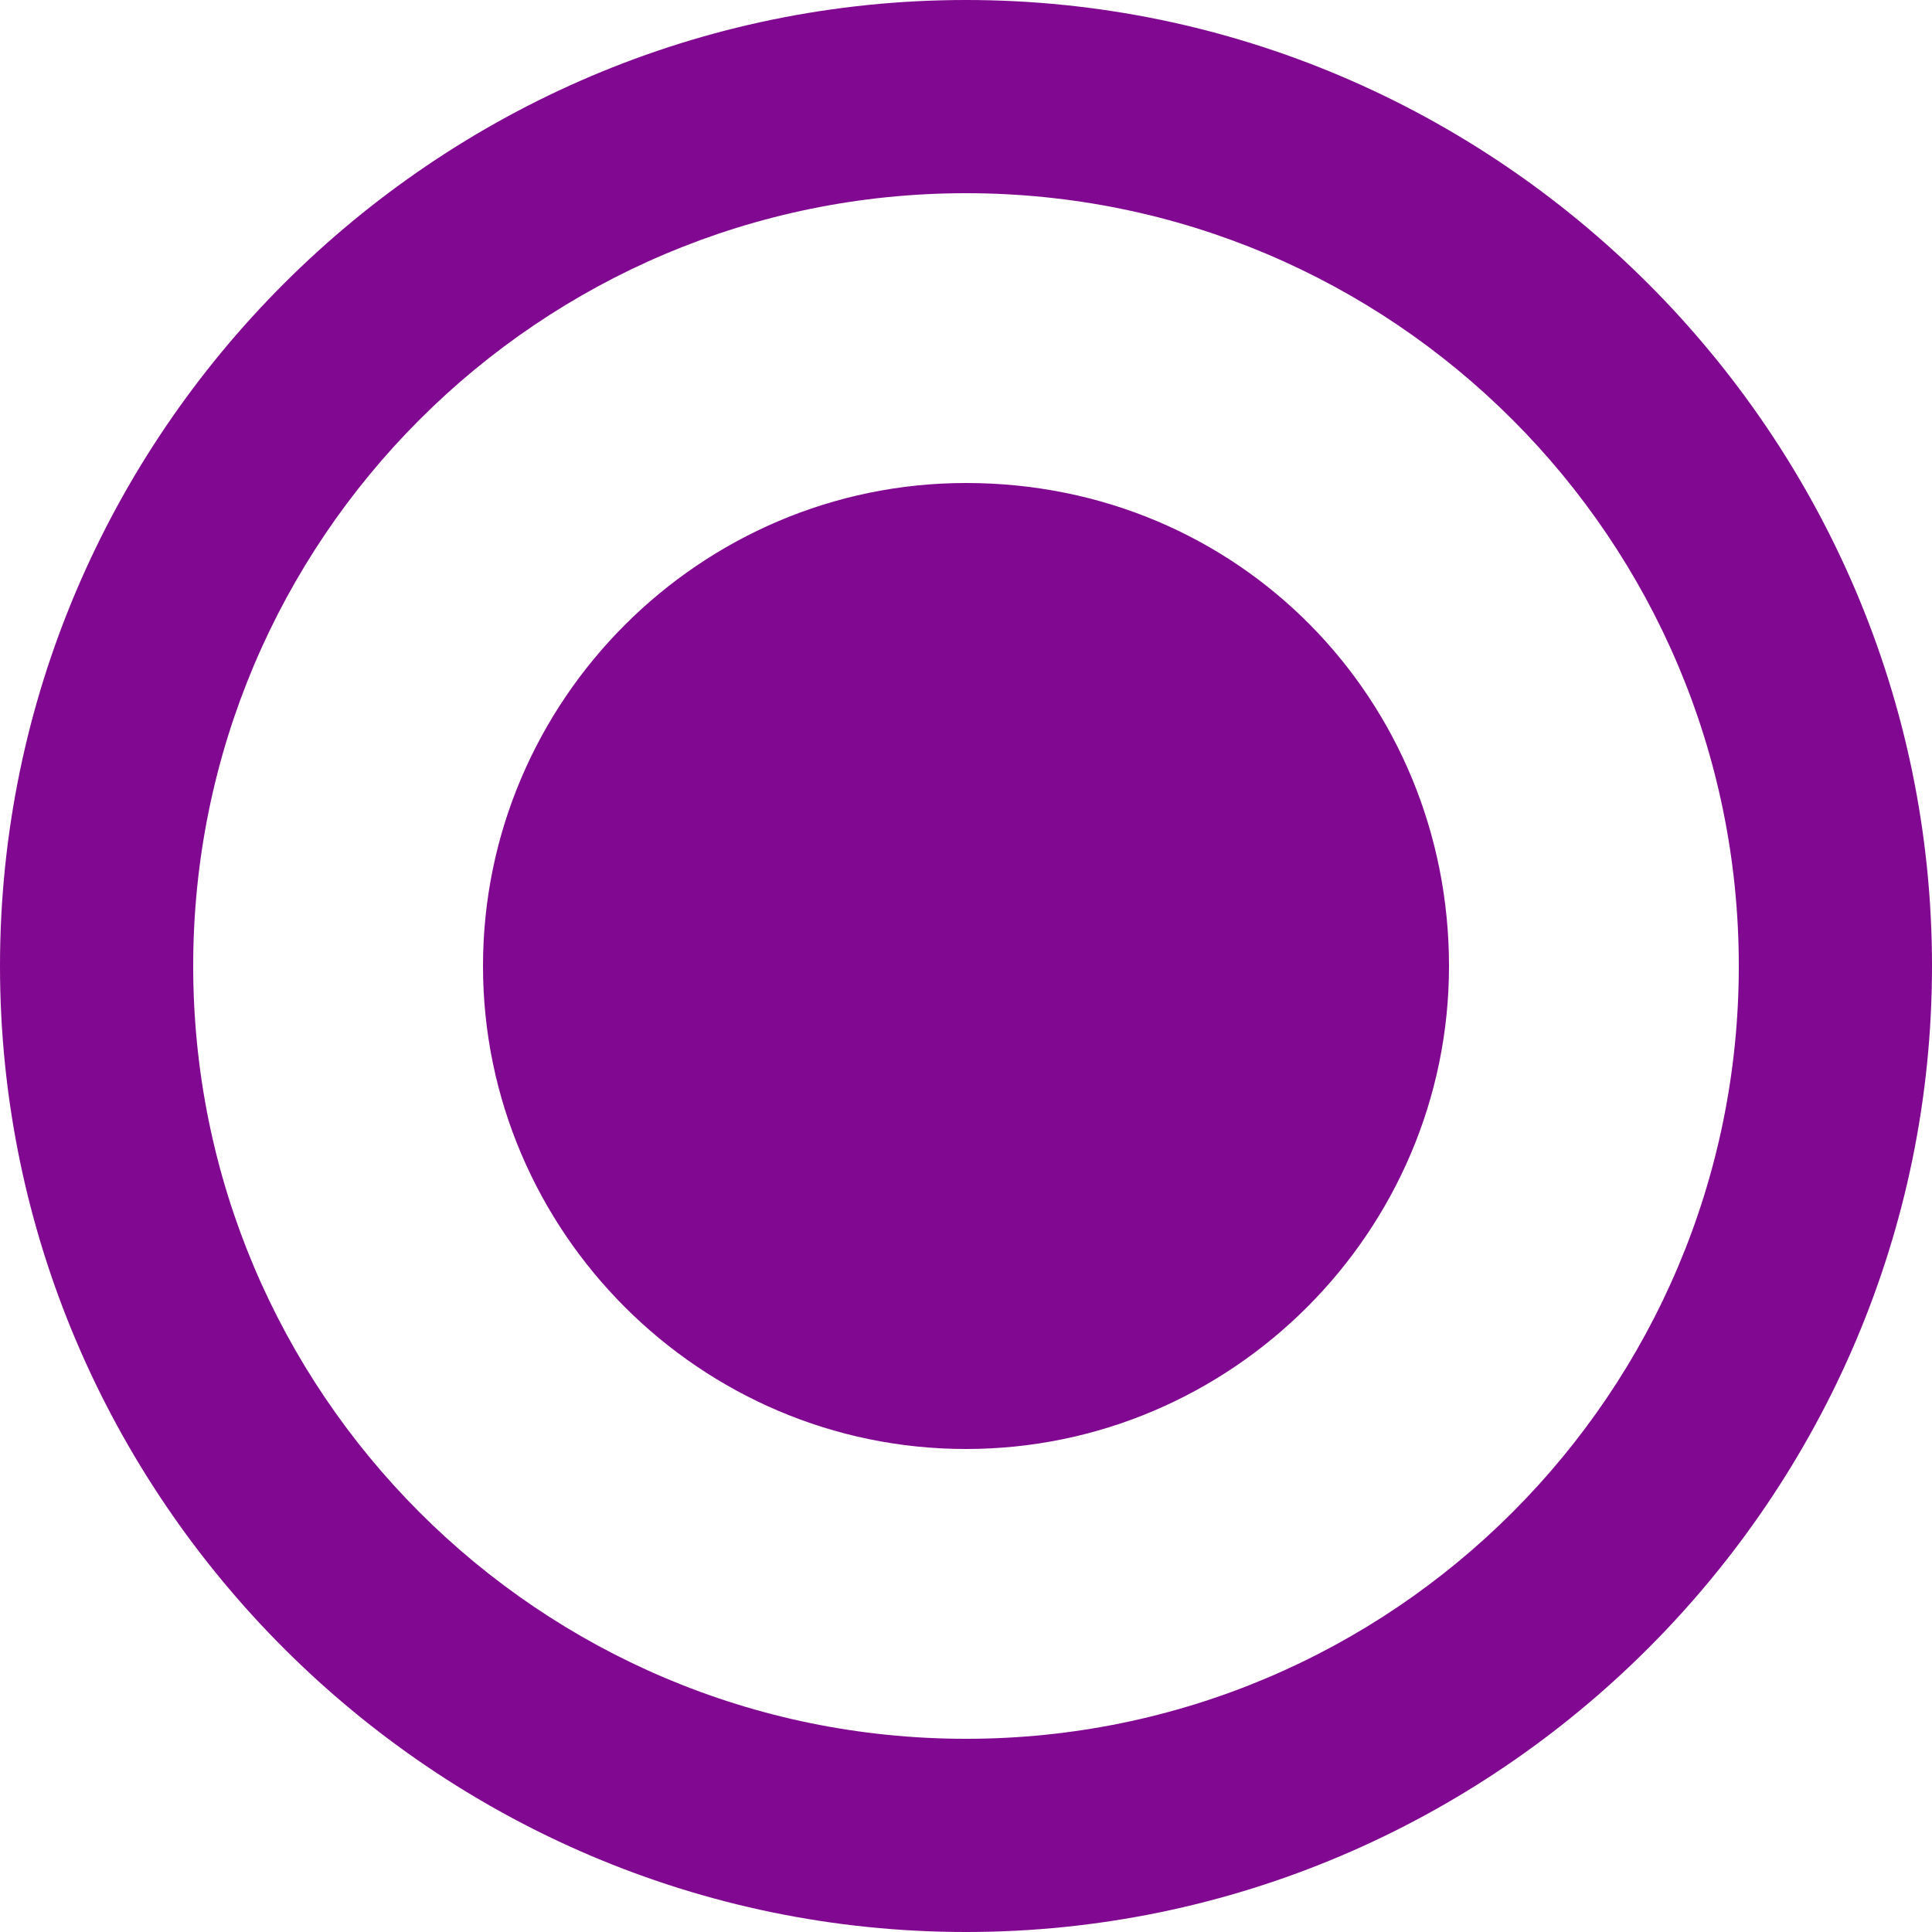
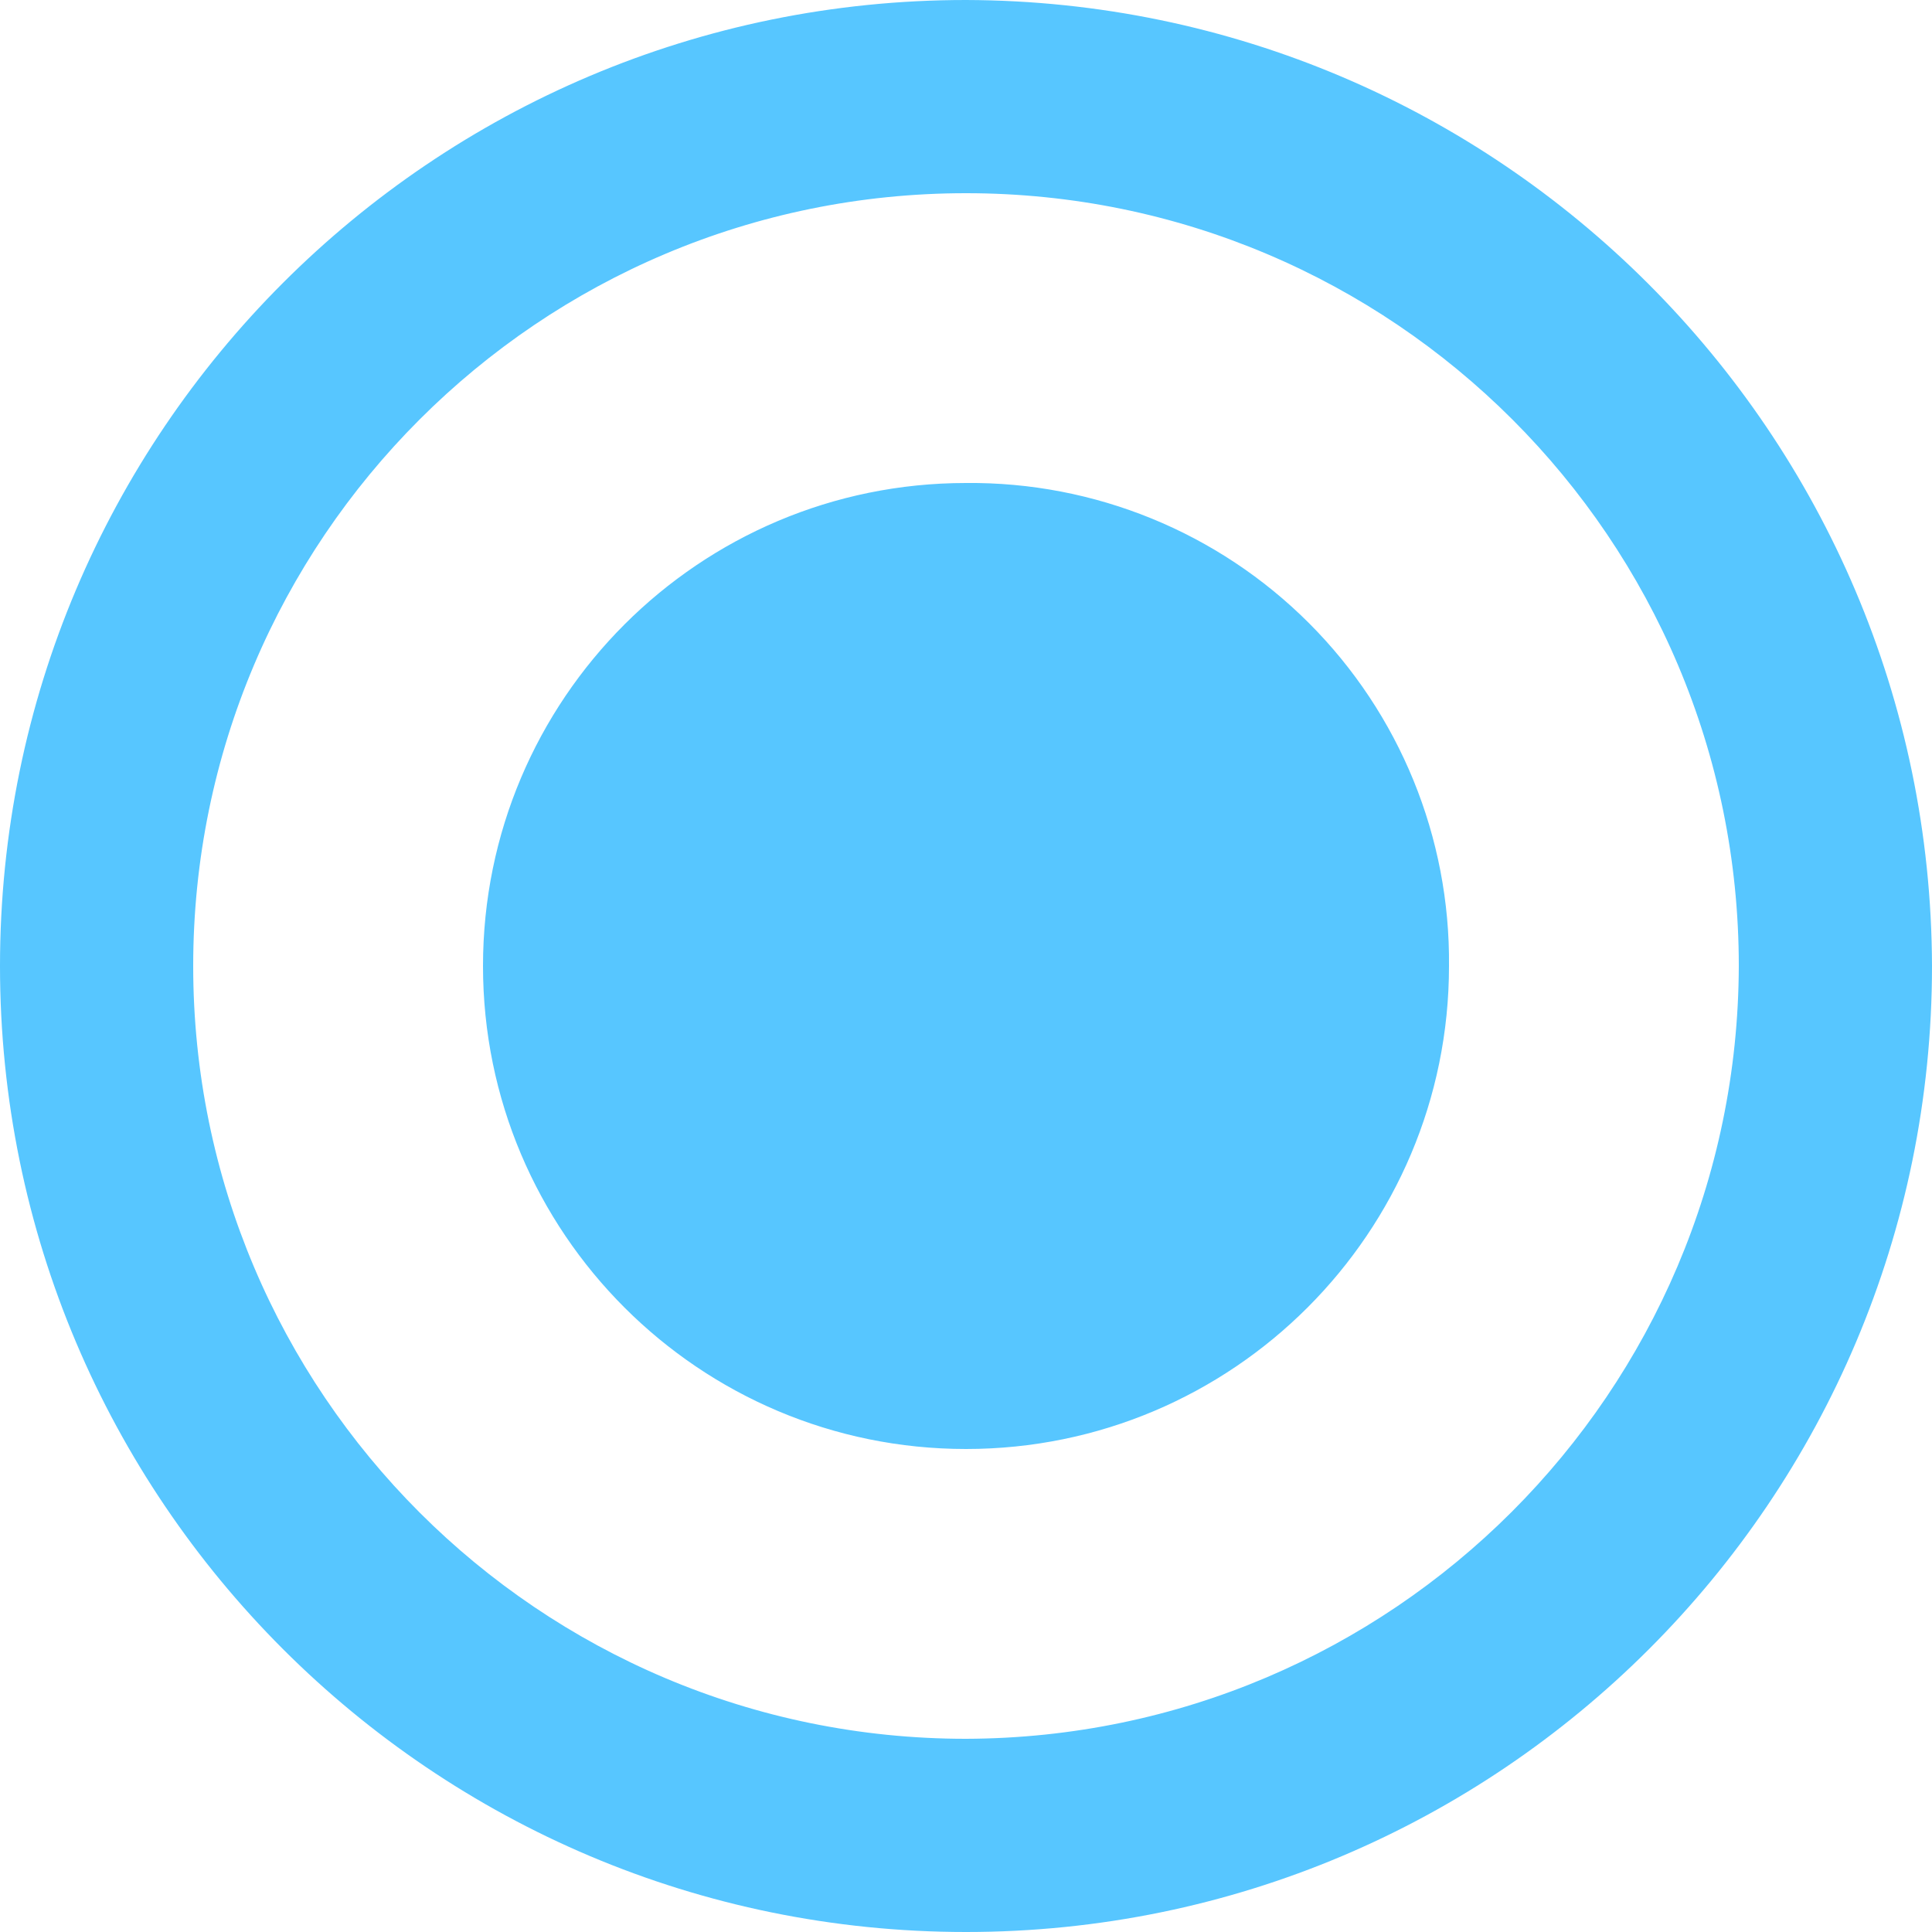
- <svg xmlns="http://www.w3.org/2000/svg" version="1.1" id="svg8" x="0px" y="0px" viewBox="0 0 24 24" style="enable-background:new 0 0 24 24;" xml:space="preserve">
-   <style type="text/css">
- 	.st0{fill-rule:evenodd;clip-rule:evenodd;fill:#810890;}
- </style>
+ <svg xmlns="http://www.w3.org/2000/svg" width="24" height="24" viewBox="0 0 24 24" version="1.1" id="svg34274">
+   <defs id="defs34270">
+     <style type="text/css" id="style34268">
+             .cls-1{fill:#b088ff;fill-rule:evenodd}
+         </style>
+   </defs>
  <g id="radiobttom_active" transform="translate(-508 -240)">
-     <path id="radio_on" class="st0" d="M520,246c-3.3,0-6,2.7-6,6s2.7,6,6,6s6-2.7,6-6S523.4,246,520,246L520,246z M520,240   c-6.6,0-12,5.4-12,12s5.4,12,12,12s12-5.4,12-12S526.6,240,520,240z M520,261.6c-5.3,0-9.6-4.3-9.6-9.6s4.3-9.6,9.6-9.6   s9.6,4.3,9.6,9.6C529.6,257.3,525.3,261.6,520,261.6z" />
+     <path id="radio_on" d="M14 8a6 6 0 1 0 6 6 5.942 5.942 0 0 0-6-6zm0-6a12 12 0 1 0 12 12A12.035 12.035 0 0 0 14 2zm0 21.6a9.6 9.6 0 1 1 9.6-9.6 9.628 9.628 0 0 1-9.6 9.6z" class="cls-1" transform="translate(506 238)" style="fill:#57c6ff;fill-opacity:1" />
  </g>
</svg>
